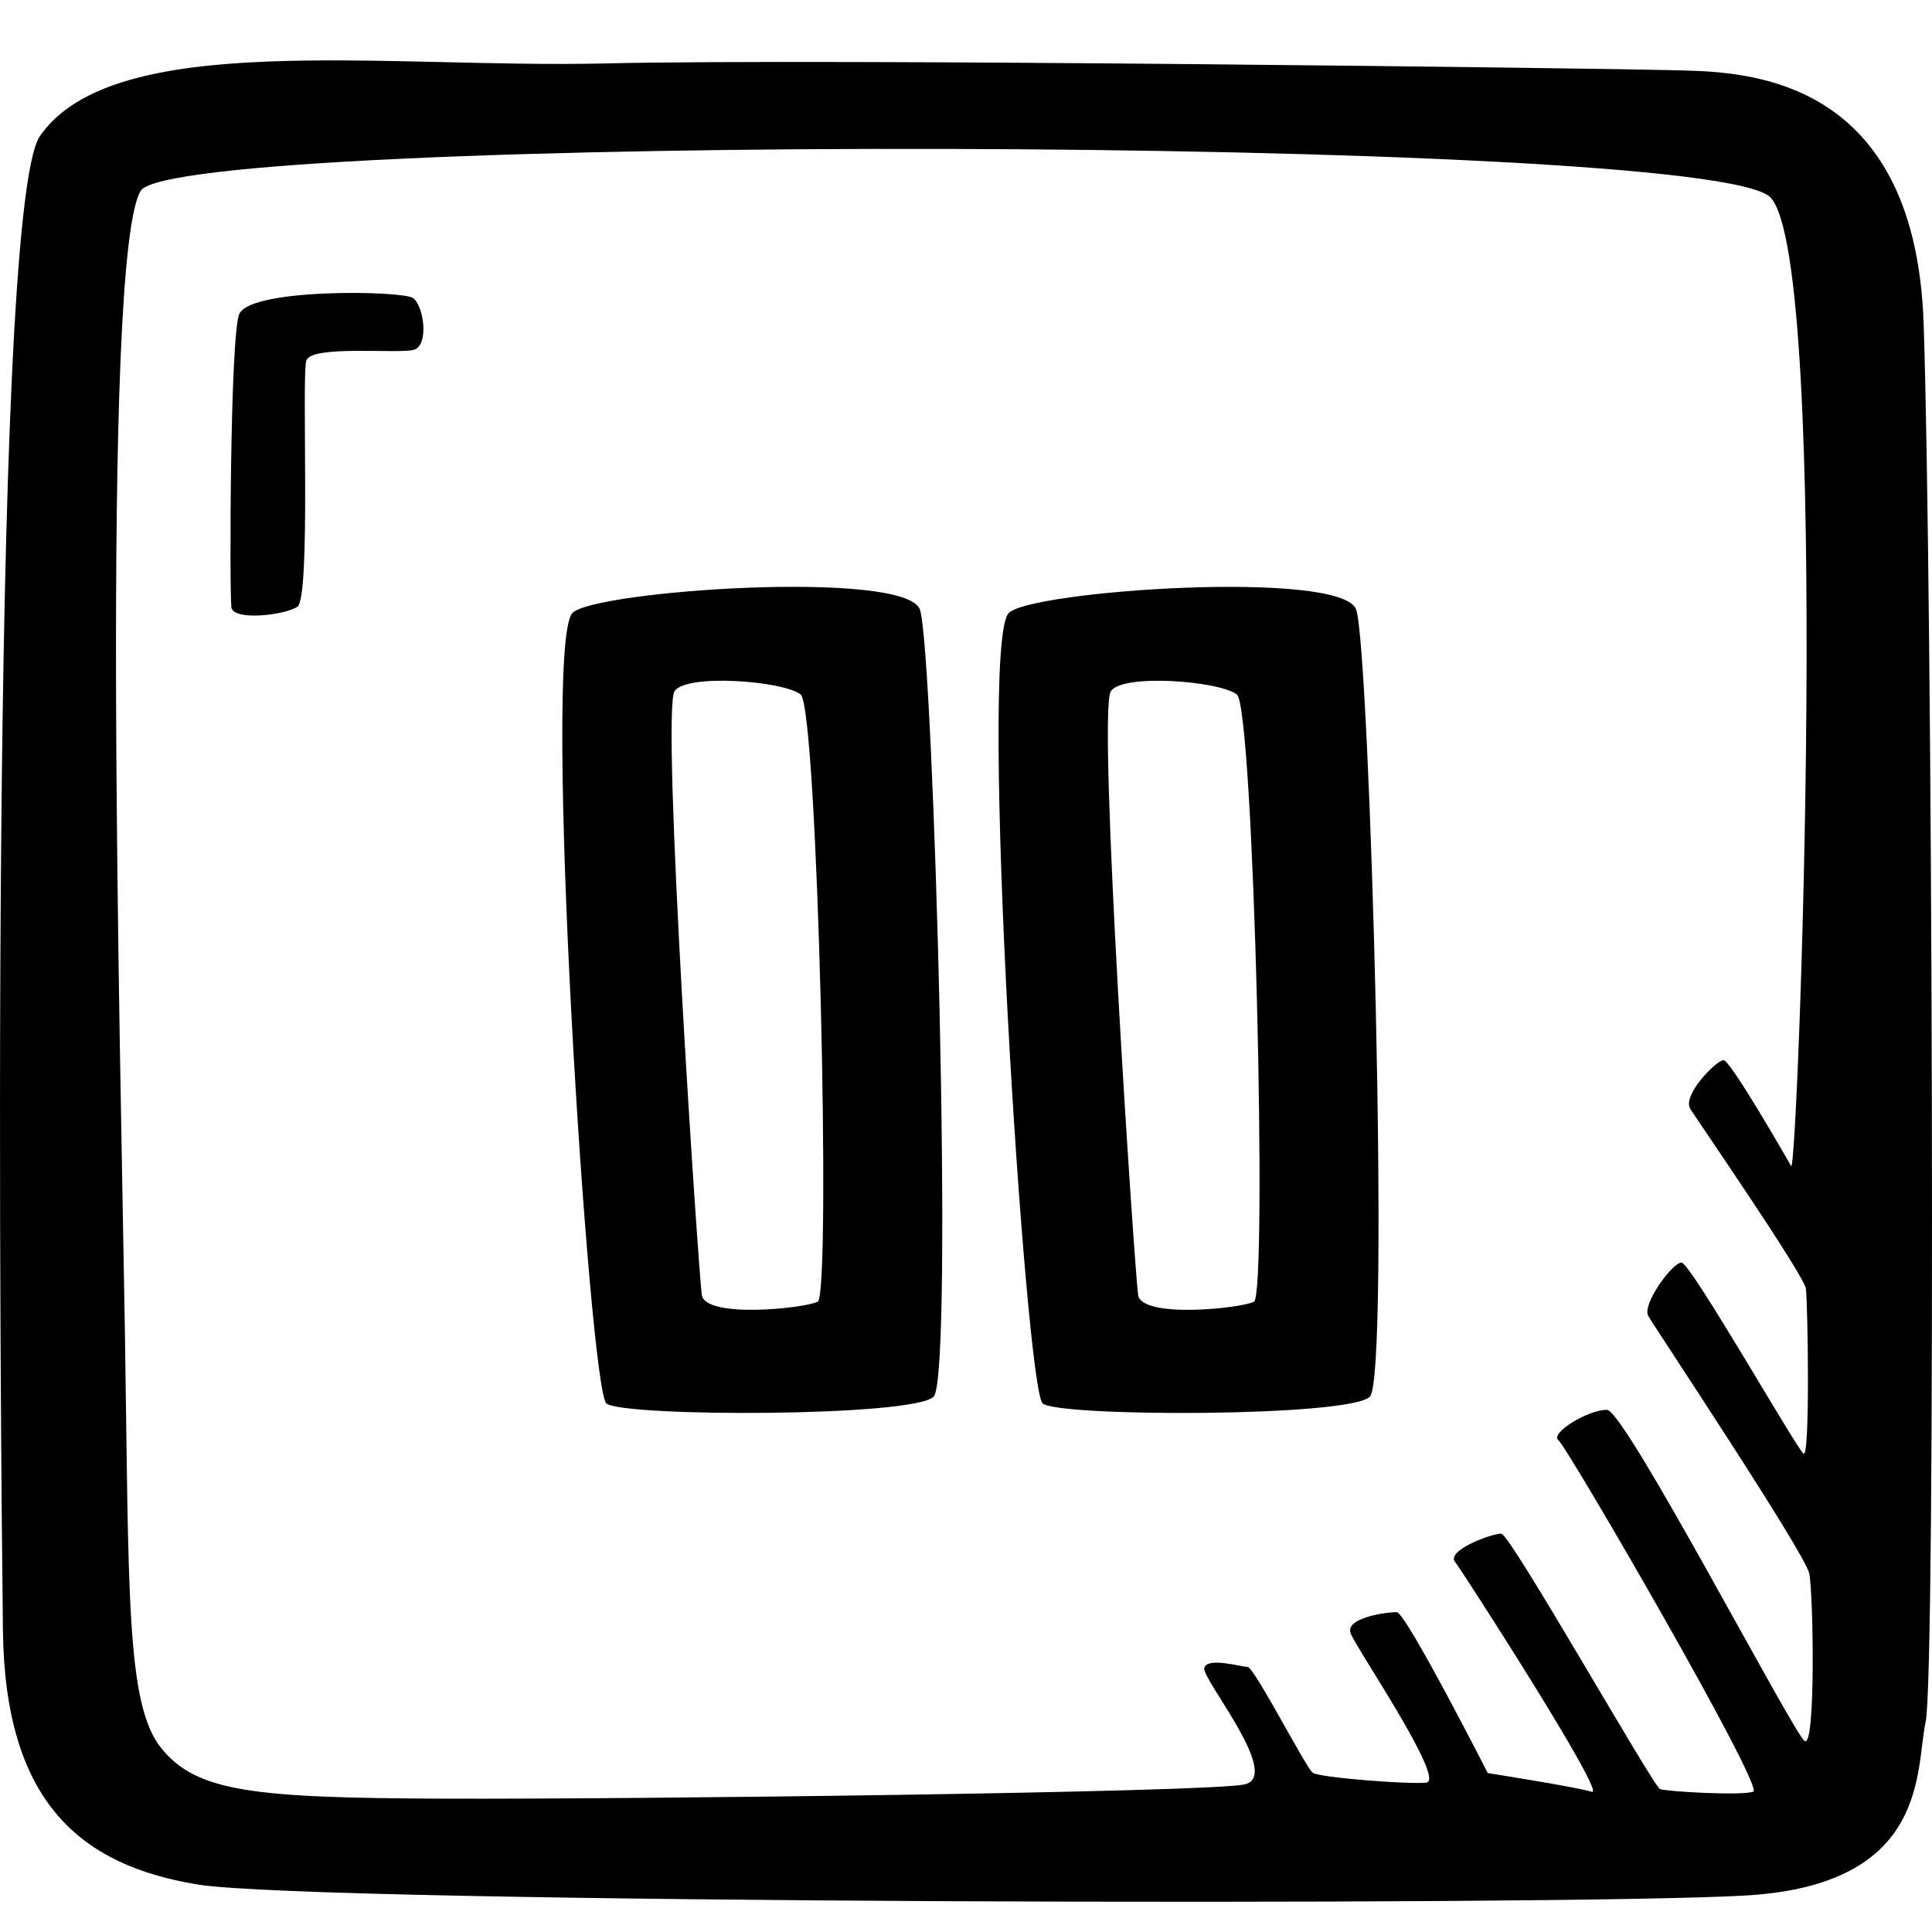
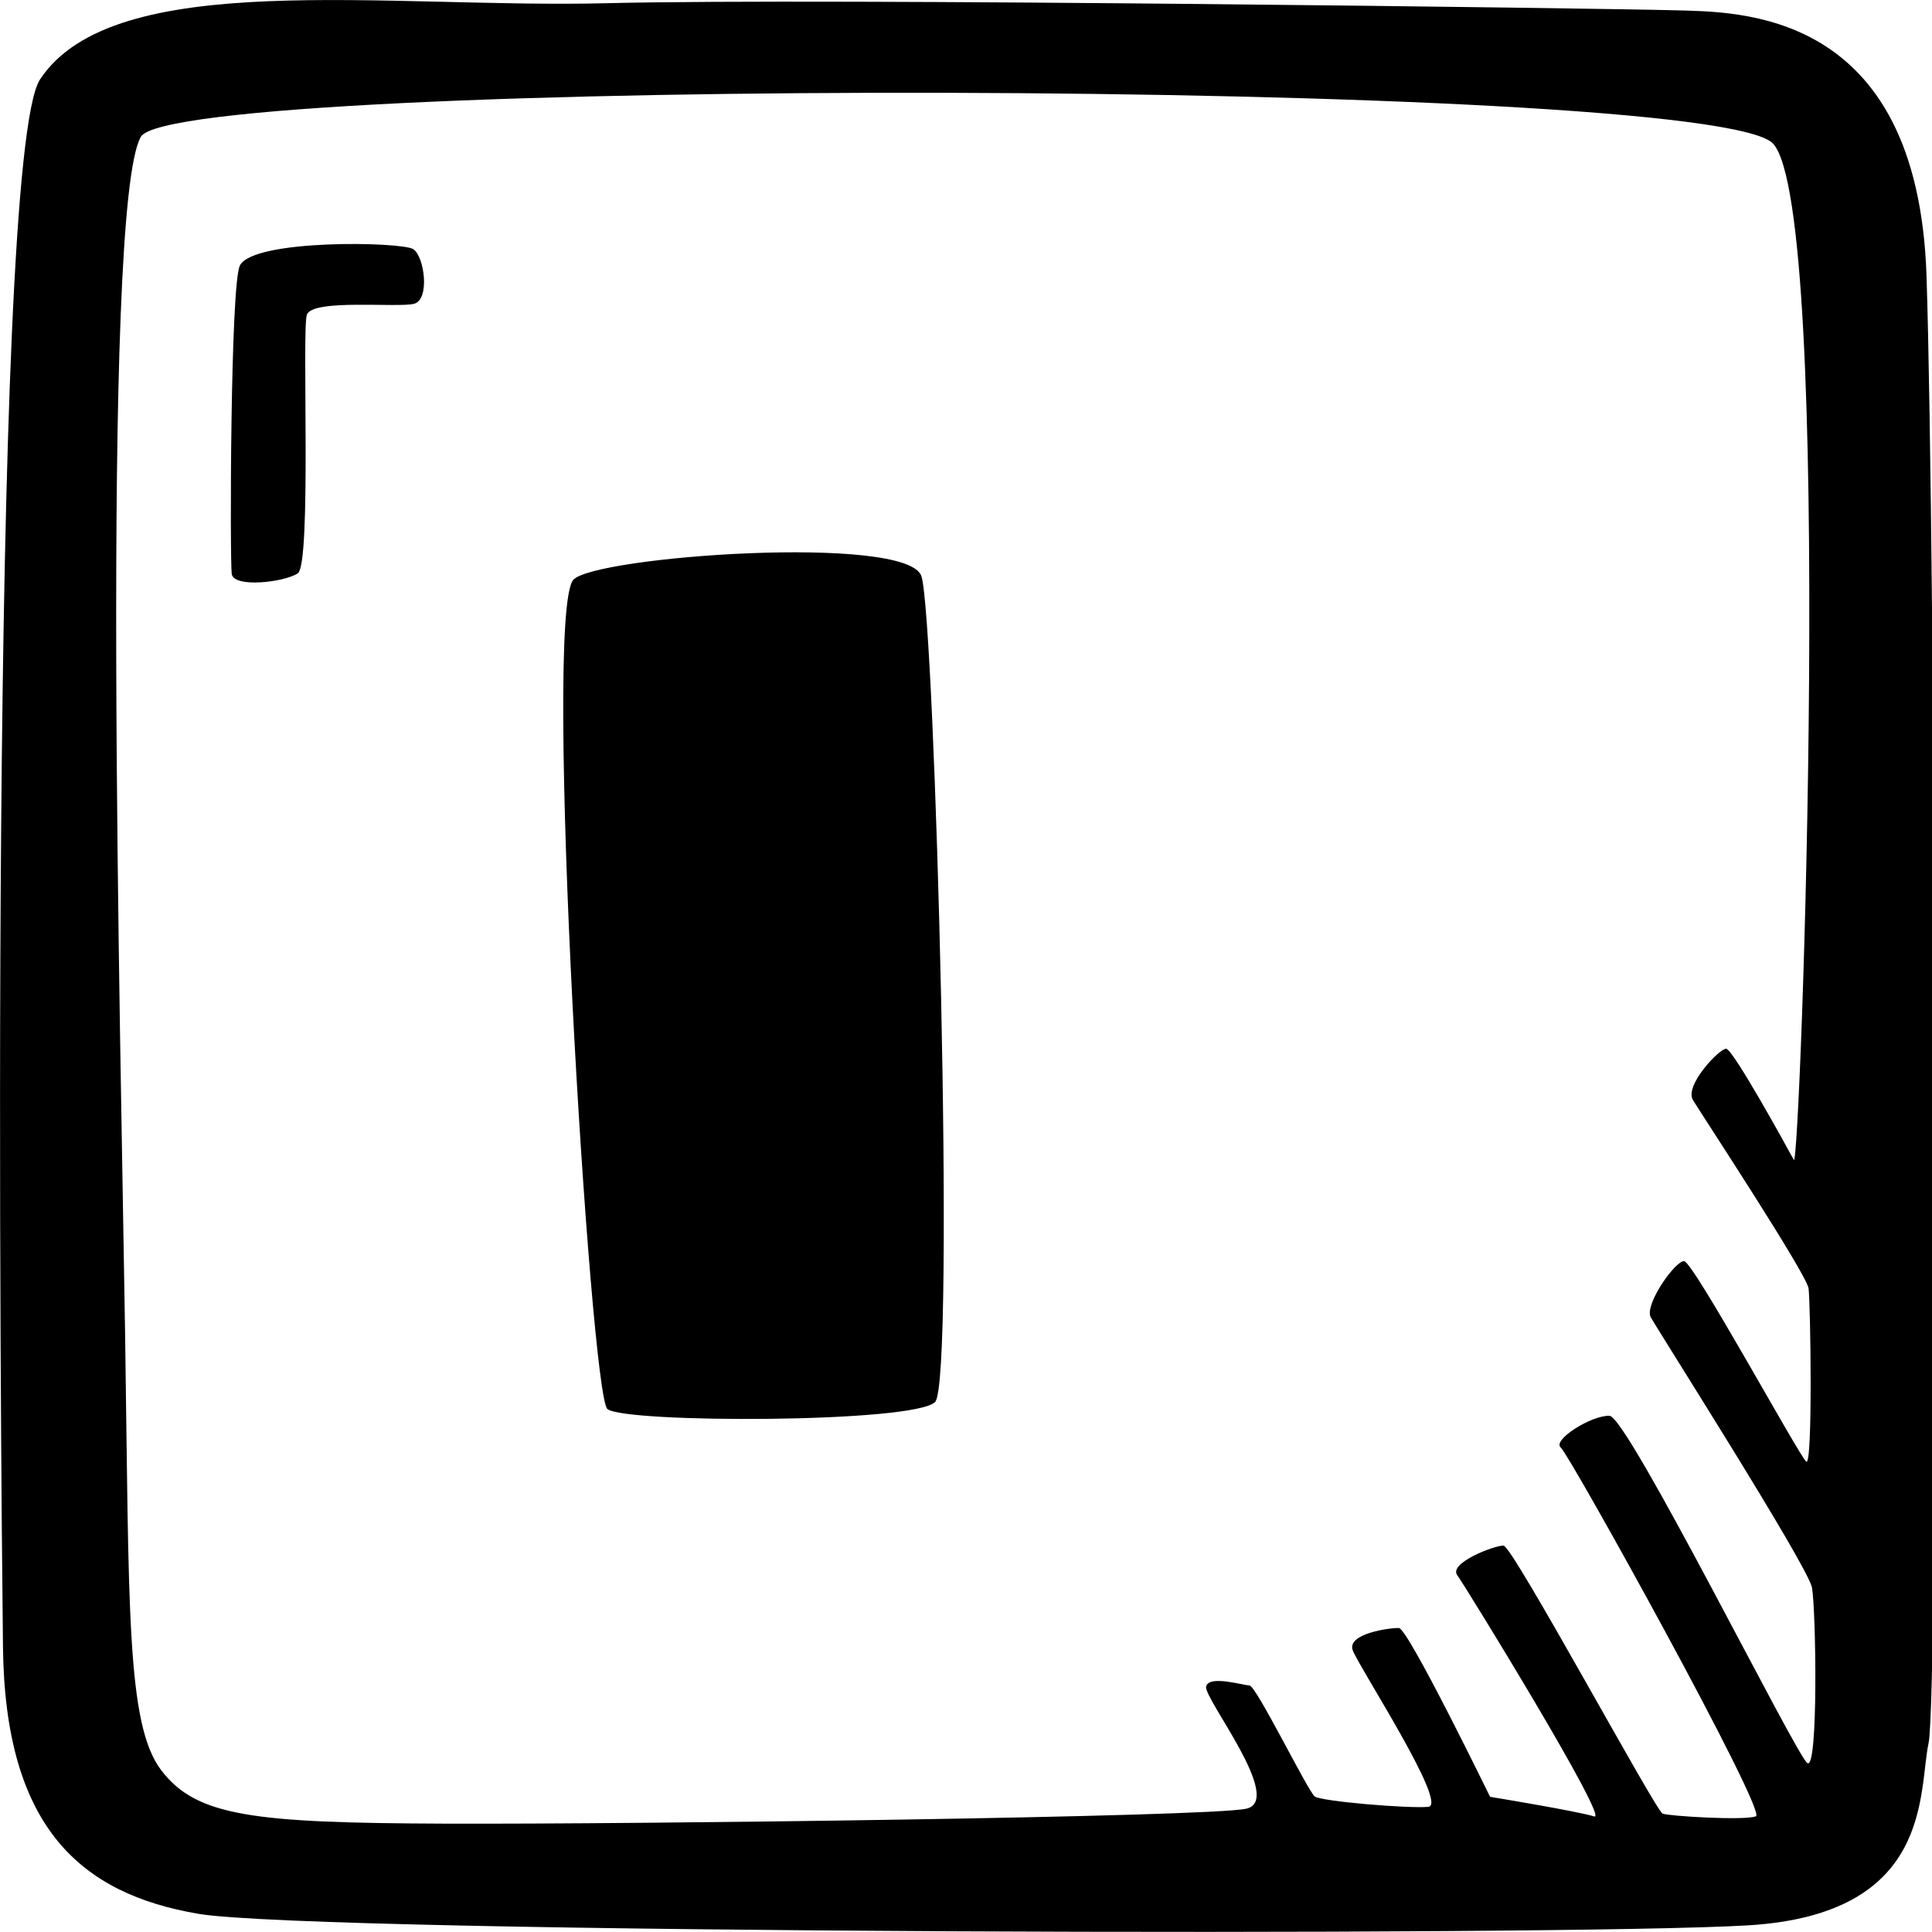
- <svg xmlns="http://www.w3.org/2000/svg" viewBox="0 0 64 64">
-   <path d="M63.723 10.722c-.29-8.476-6.244-8.34-8.35-8.398-2.107-.058-28-.396-35.308-.223-7.31.174-16.292-1.143-18.742 2.407C-.403 7.007.03 48.31.097 54.007c.067 5.698 2.57 7.79 6.467 8.422 3.898.63 45.16.718 51.268.362 6.11-.356 5.613-4.192 5.958-5.756.345-1.565.224-37.838-.067-46.314zm-3.94 46.952c-.37-.235-5.946-10.955-6.548-10.97-.602-.018-1.904.77-1.61 1.004.296.233 6.834 11.504 6.454 11.643-.38.14-2.862-.003-3.086-.084-.224-.08-4.96-8.455-5.262-8.463-.3-.008-1.822.55-1.532.932.29.383 5.054 7.783 4.532 7.62s-3.446-.62-3.446-.62-2.713-5.32-3.014-5.33-1.737.178-1.526.708c.21.53 3.177 4.884 2.498 4.94-.68.056-3.534-.172-3.756-.328-.222-.156-1.936-3.5-2.16-3.507-.227-.006-1.347-.337-1.433.036-.086.372 2.61 3.594 1.323 3.858-1.287.264-20.193.493-26.518.47s-8.2-.227-9.365-1.683c-1.164-1.457-1.062-5.126-1.197-13.823s-.82-35.544.523-37.755c1.158-1.907 51.933-1.867 53.984.213 2.05 2.08.904 32.473.69 32.093-.216-.38-2.012-3.503-2.238-3.51-.226-.005-1.388 1.162-1.1 1.62.29.457 3.764 5.498 3.826 5.95.063.45.145 5.624-.077 5.468s-3.74-6.323-4.04-6.33c-.302-.01-1.32 1.386-1.104 1.767s5.204 7.862 5.336 8.54c.13.678.216 5.776-.154 5.54zM7.935 10.384c-.318.59-.333 9.283-.27 9.735.062.45 1.723.27 2.183-.016.46-.287.136-7.64.3-8.16.166-.52 3.02-.217 3.55-.352.53-.135.343-1.49-.027-1.724-.37-.235-5.282-.33-5.737.516zm25.476 9.927c-1.016 1.125.565 25.733 1.13 26.182.564.45 10.16.45 10.838-.225.677-.674 0-24.72-.452-26.07-.45-1.347-10.84-.633-11.516.114zm8.13 22.81c-.453.226-3.727.563-3.84-.224-.113-.787-1.355-19.327-.903-20 .395-.592 3.612-.338 4.176.11.565.45 1.017 19.89.565 20.115zM18.96 20.31c-1.017 1.125.564 25.733 1.128 26.182.565.45 10.16.45 10.84-.225.676-.674 0-24.72-.453-26.07-.452-1.347-10.84-.633-11.516.114zm8.128 22.81c-.452.226-3.726.563-3.84-.224-.112-.787-1.354-19.327-.902-20 .396-.592 3.613-.338 4.177.11.565.45 1.016 19.89.565 20.115z" />
+ <svg xmlns="http://www.w3.org/2000/svg" width="35" height="35">
+   <g>
+     <rect fill="none" id="canvas_background" height="37" width="37" y="-1" x="-1" />
+   </g>
+   <g>
+     <path id="svg_1" d="m34.901,5.004c-0.159,-4.863 -3.42,-4.785 -4.573,-4.818c-1.154,-0.033 -15.335,-0.227 -19.338,-0.128c-4.004,0.1 -8.923,-0.656 -10.265,1.381c-0.945,1.434 -0.708,25.131 -0.671,28.4c0.037,3.269 1.408,4.469 3.542,4.832c2.135,0.361 24.734,0.412 28.079,0.208c3.346,-0.204 3.074,-2.405 3.263,-3.302c0.189,-0.898 0.123,-21.709 -0.037,-26.572l0,0.001zm-2.158,26.938c-0.203,-0.135 -3.257,-6.285 -3.586,-6.294c-0.33,-0.01 -1.043,0.442 -0.882,0.576c0.162,0.134 3.743,6.6 3.535,6.68c-0.208,0.08 -1.567,-0.002 -1.69,-0.048c-0.123,-0.046 -2.717,-4.851 -2.882,-4.856c-0.164,-0.005 -0.998,0.316 -0.839,0.535c0.159,0.22 2.768,4.465 2.482,4.372s-1.887,-0.356 -1.887,-0.356s-1.486,-3.052 -1.651,-3.058s-0.951,0.102 -0.836,0.406c0.115,0.304 1.74,2.802 1.368,2.834c-0.372,0.032 -1.936,-0.099 -2.057,-0.188c-0.122,-0.09 -1.06,-2.008 -1.183,-2.012c-0.124,-0.003 -0.738,-0.193 -0.785,0.021c-0.047,0.213 1.429,2.062 0.725,2.213c-0.705,0.151 -11.06,0.283 -14.524,0.27s-4.491,-0.13 -5.129,-0.966c-0.638,-0.836 -0.582,-2.941 -0.656,-7.931s-0.449,-20.393 0.286,-21.662c0.634,-1.094 28.443,-1.071 29.567,0.122c1.123,1.193 0.495,18.631 0.378,18.413c-0.118,-0.218 -1.102,-2.01 -1.226,-2.014c-0.124,-0.003 -0.76,0.667 -0.602,0.929c0.159,0.262 2.062,3.154 2.095,3.414c0.035,0.258 0.079,3.227 -0.042,3.137s-2.048,-3.628 -2.213,-3.632c-0.165,-0.006 -0.723,0.795 -0.605,1.014s2.85,4.511 2.922,4.9c0.071,0.389 0.118,3.314 -0.084,3.179l0,0.001zm-28.397,-27.131c-0.174,0.339 -0.182,5.326 -0.148,5.585c0.034,0.258 0.944,0.155 1.196,-0.009c0.252,-0.165 0.074,-4.383 0.164,-4.682c0.091,-0.298 1.654,-0.125 1.944,-0.202c0.29,-0.077 0.188,-0.855 -0.015,-0.989c-0.203,-0.135 -2.893,-0.189 -3.142,0.296l0.001,0.001zm42.35,32.826c-0.556,0.645 0.309,14.764 0.619,15.022c0.309,0.258 5.565,0.258 5.936,-0.129c0.371,-0.387 0,-14.183 -0.248,-14.957c-0.246,-0.773 -5.937,-0.363 -6.307,0.065l0,-0.001zm4.453,13.087c-0.248,0.13 -2.041,0.323 -2.103,-0.129c-0.062,-0.452 -0.742,-11.089 -0.495,-11.475c0.216,-0.34 1.978,-0.194 2.287,0.063c0.309,0.258 0.557,11.412 0.309,11.541l0.001,-0.001zm-40.763,-40.22c-0.557,0.645 0.309,14.764 0.618,15.022c0.309,0.258 5.565,0.258 5.937,-0.129c0.37,-0.387 0,-14.183 -0.248,-14.957c-0.248,-0.773 -5.937,-0.363 -6.307,0.065l0.001,-0.001zm45.215,53.307c-0.248,0.13 -2.041,0.323 -2.103,-0.129c-0.061,-0.452 -0.742,-11.089 -0.494,-11.475c0.217,-0.34 1.979,-0.194 2.288,0.063c0.309,0.258 0.556,11.412 0.309,11.541l0,-0.001z" />
+   </g>
</svg>
